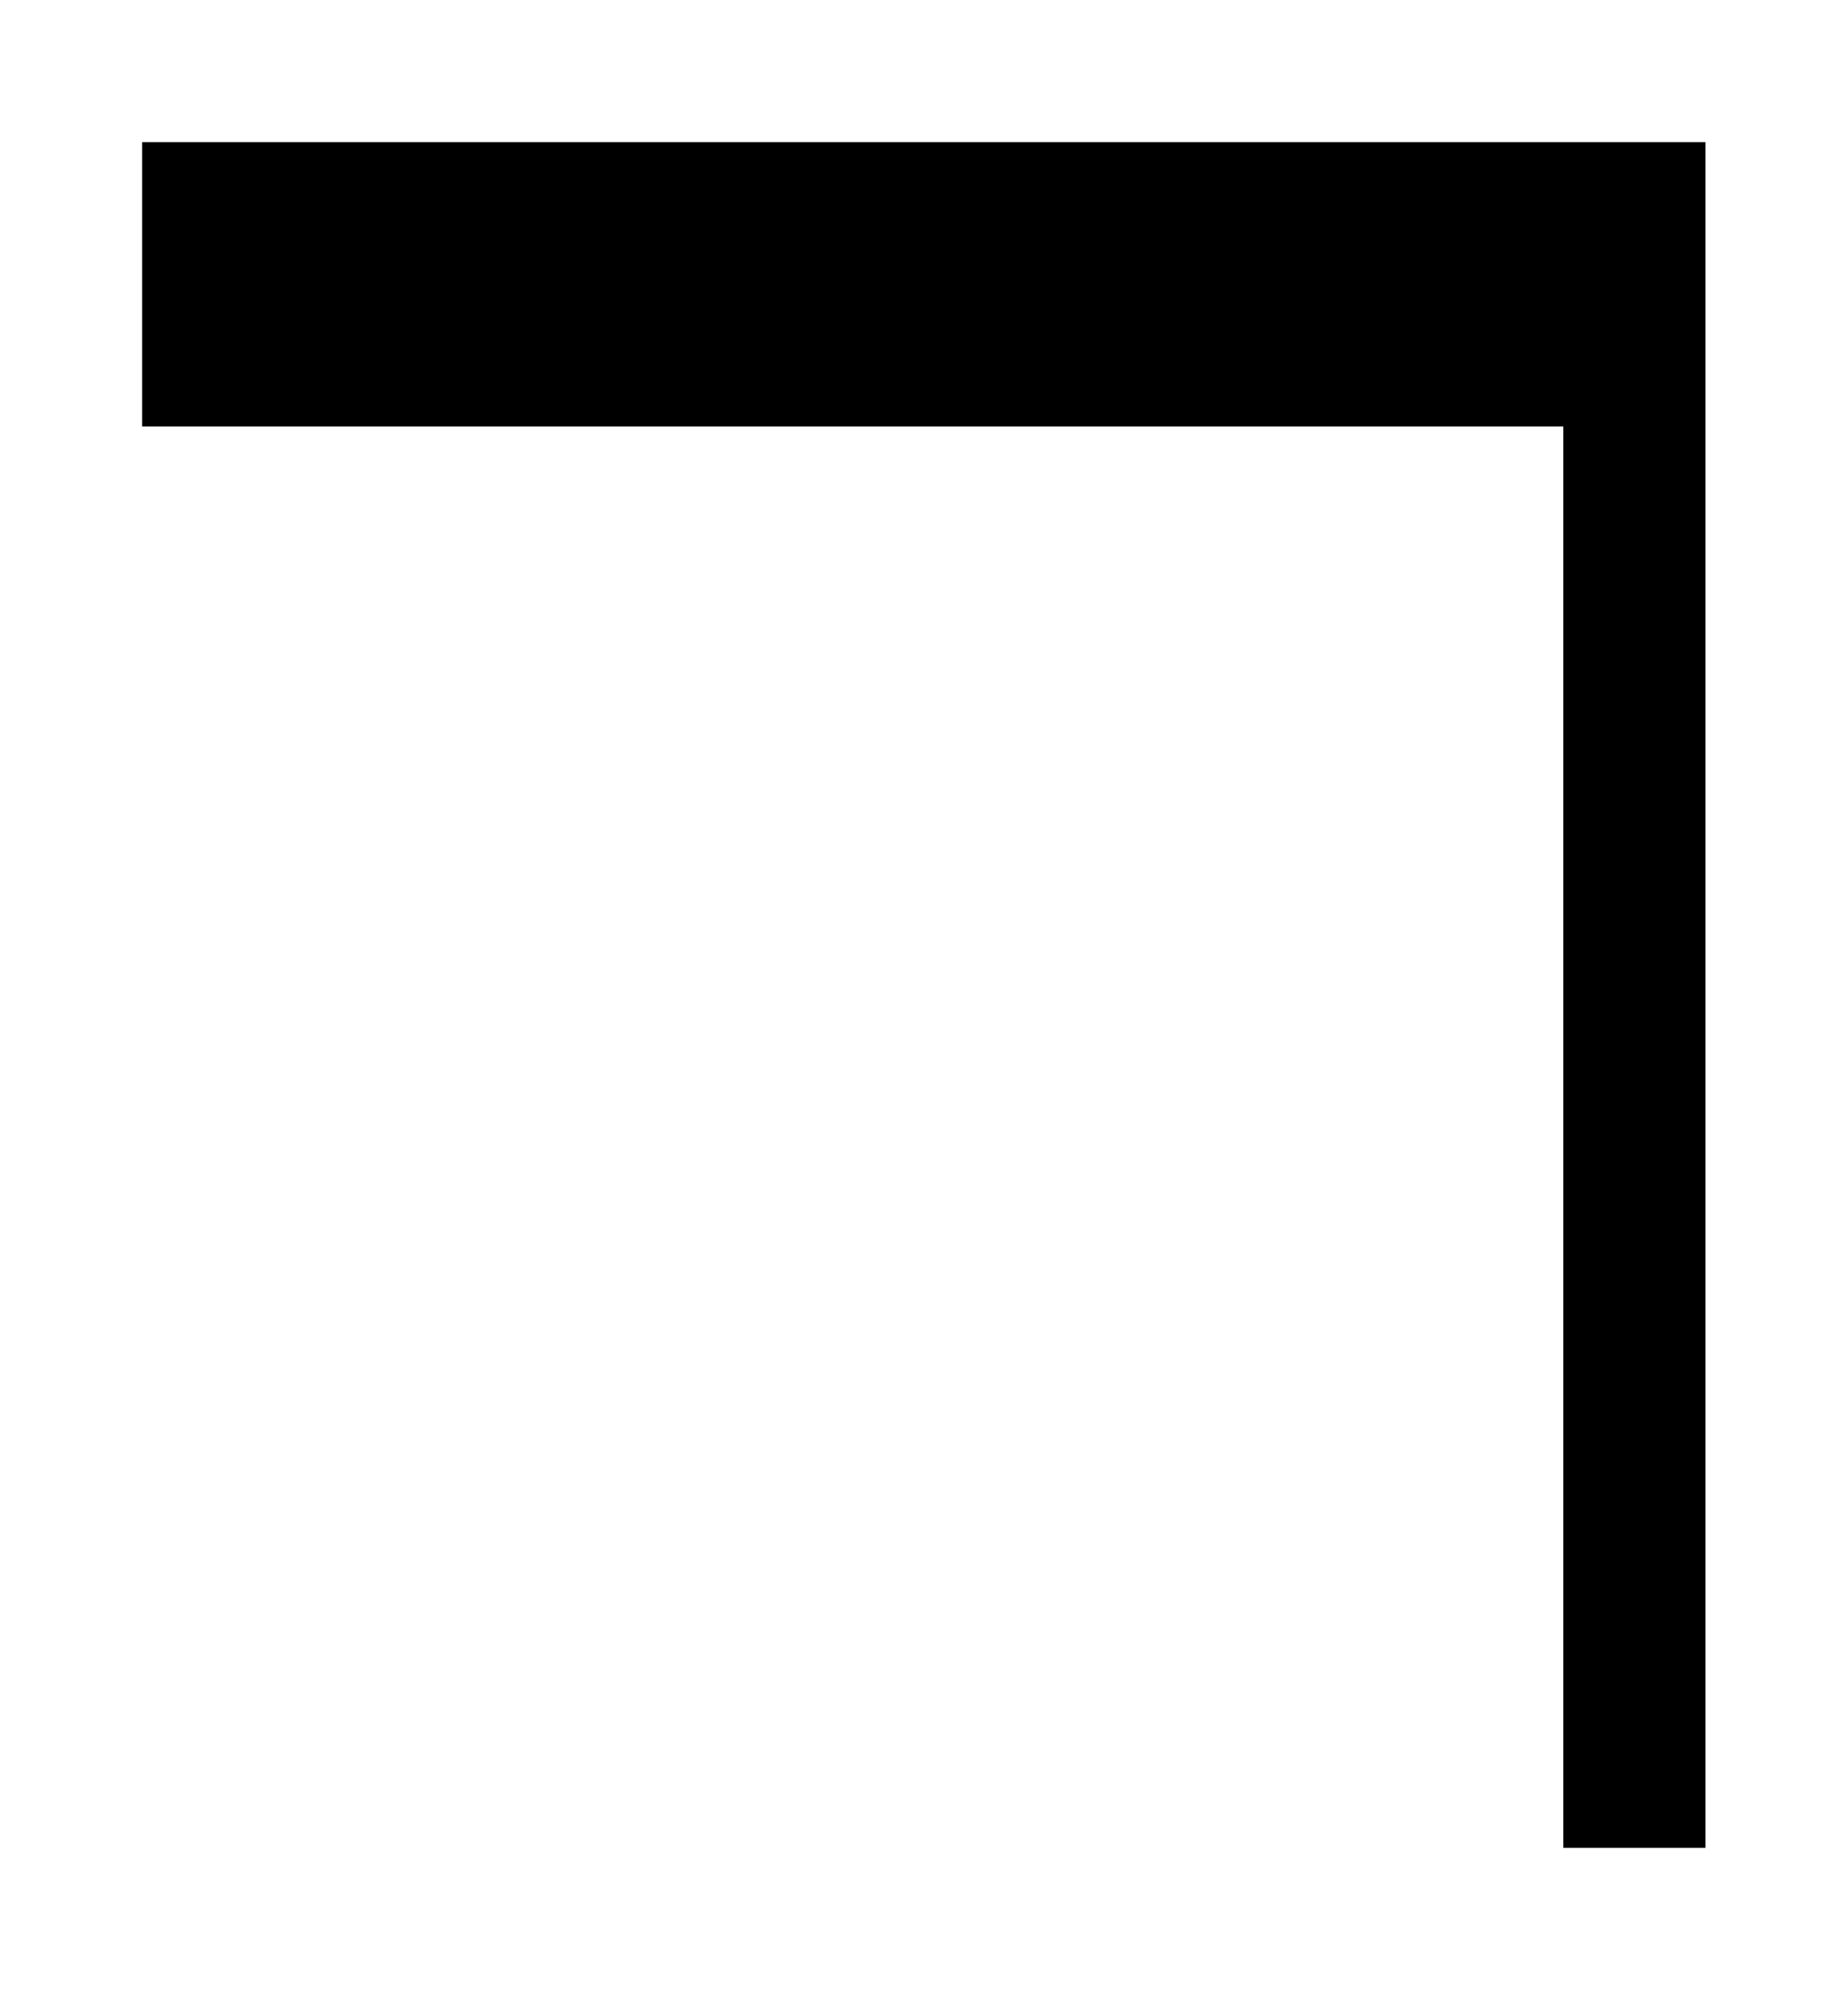
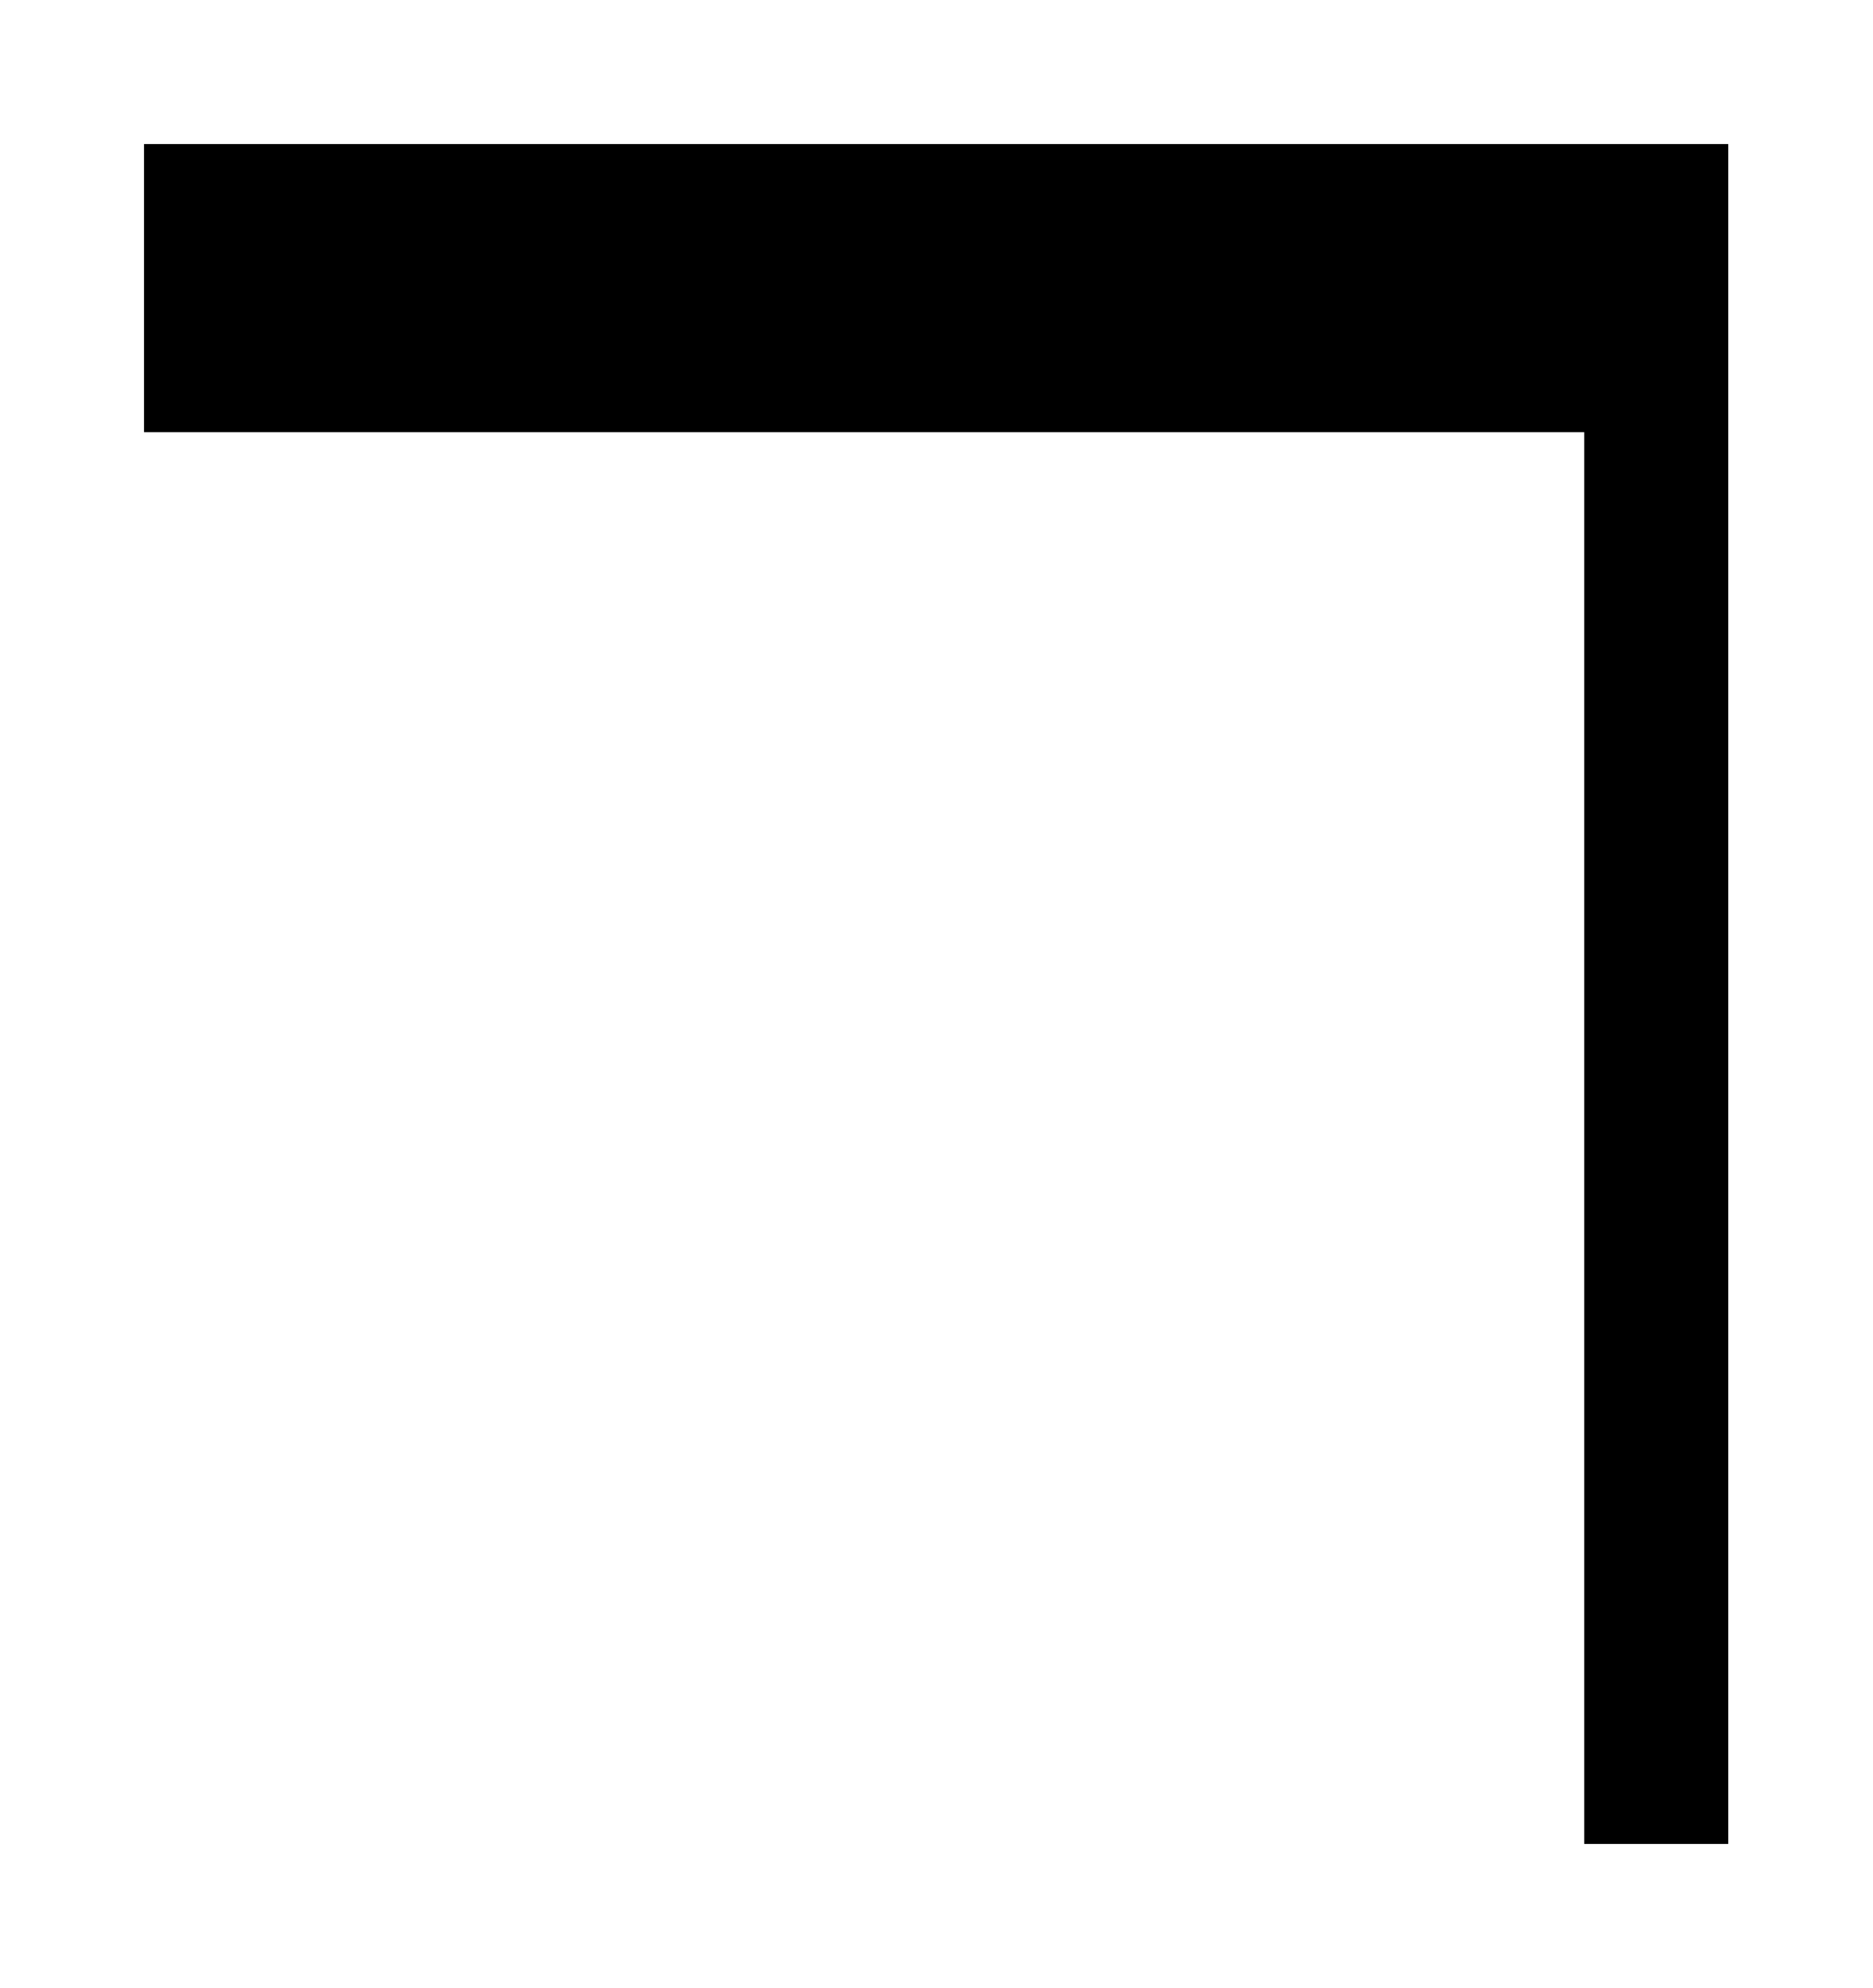
- <svg xmlns="http://www.w3.org/2000/svg" width="130" height="140" viewBox="-15 -20 130 140">
-   <path fill="black" stroke="none" fill-rule="evenodd" d="M -5 -10 L -5 10 L 95 10 L 95 110 L 105 110 L 105 -10 L -5 -10 Z" />
+ <svg xmlns="http://www.w3.org/2000/svg" width="130" height="138" viewBox="-15 -20 130 138">
+   <path fill="black" stroke="none" fill-rule="evenodd" d="M -5 -10 L -5 10 L 95 10 L 95 108 L 105 108 L 105 -10 L -5 -10 Z" />
</svg>
